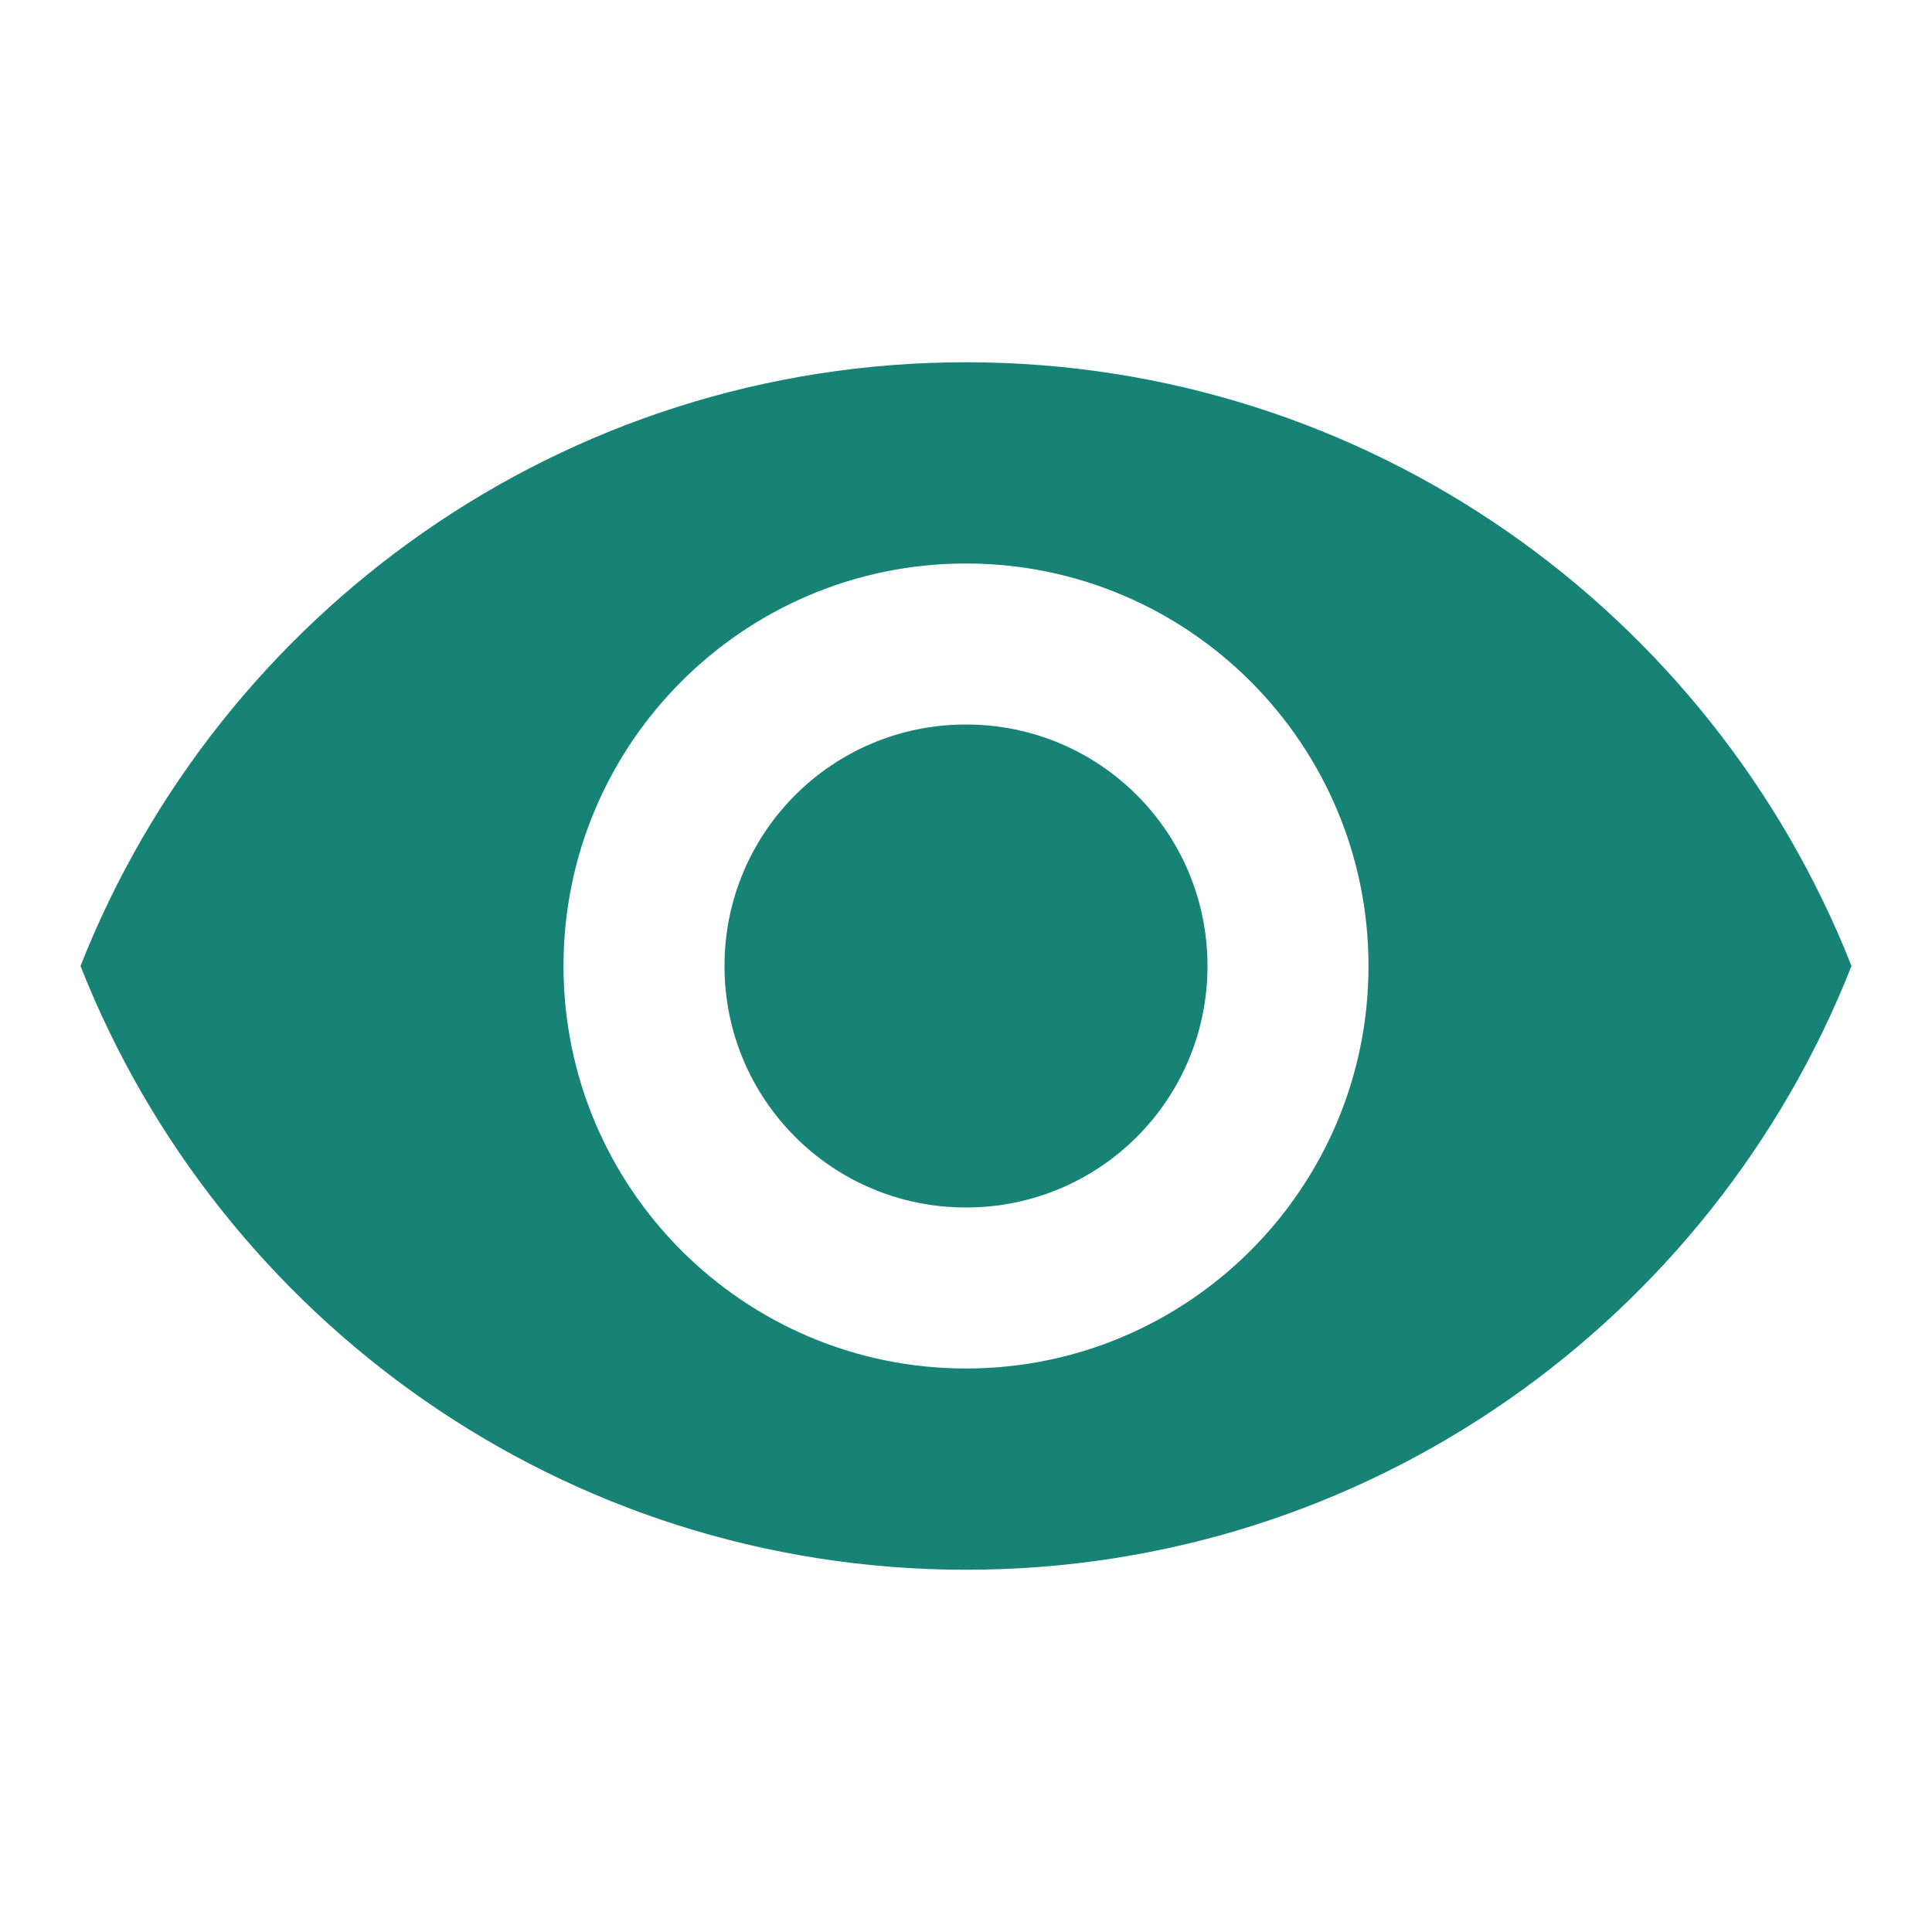
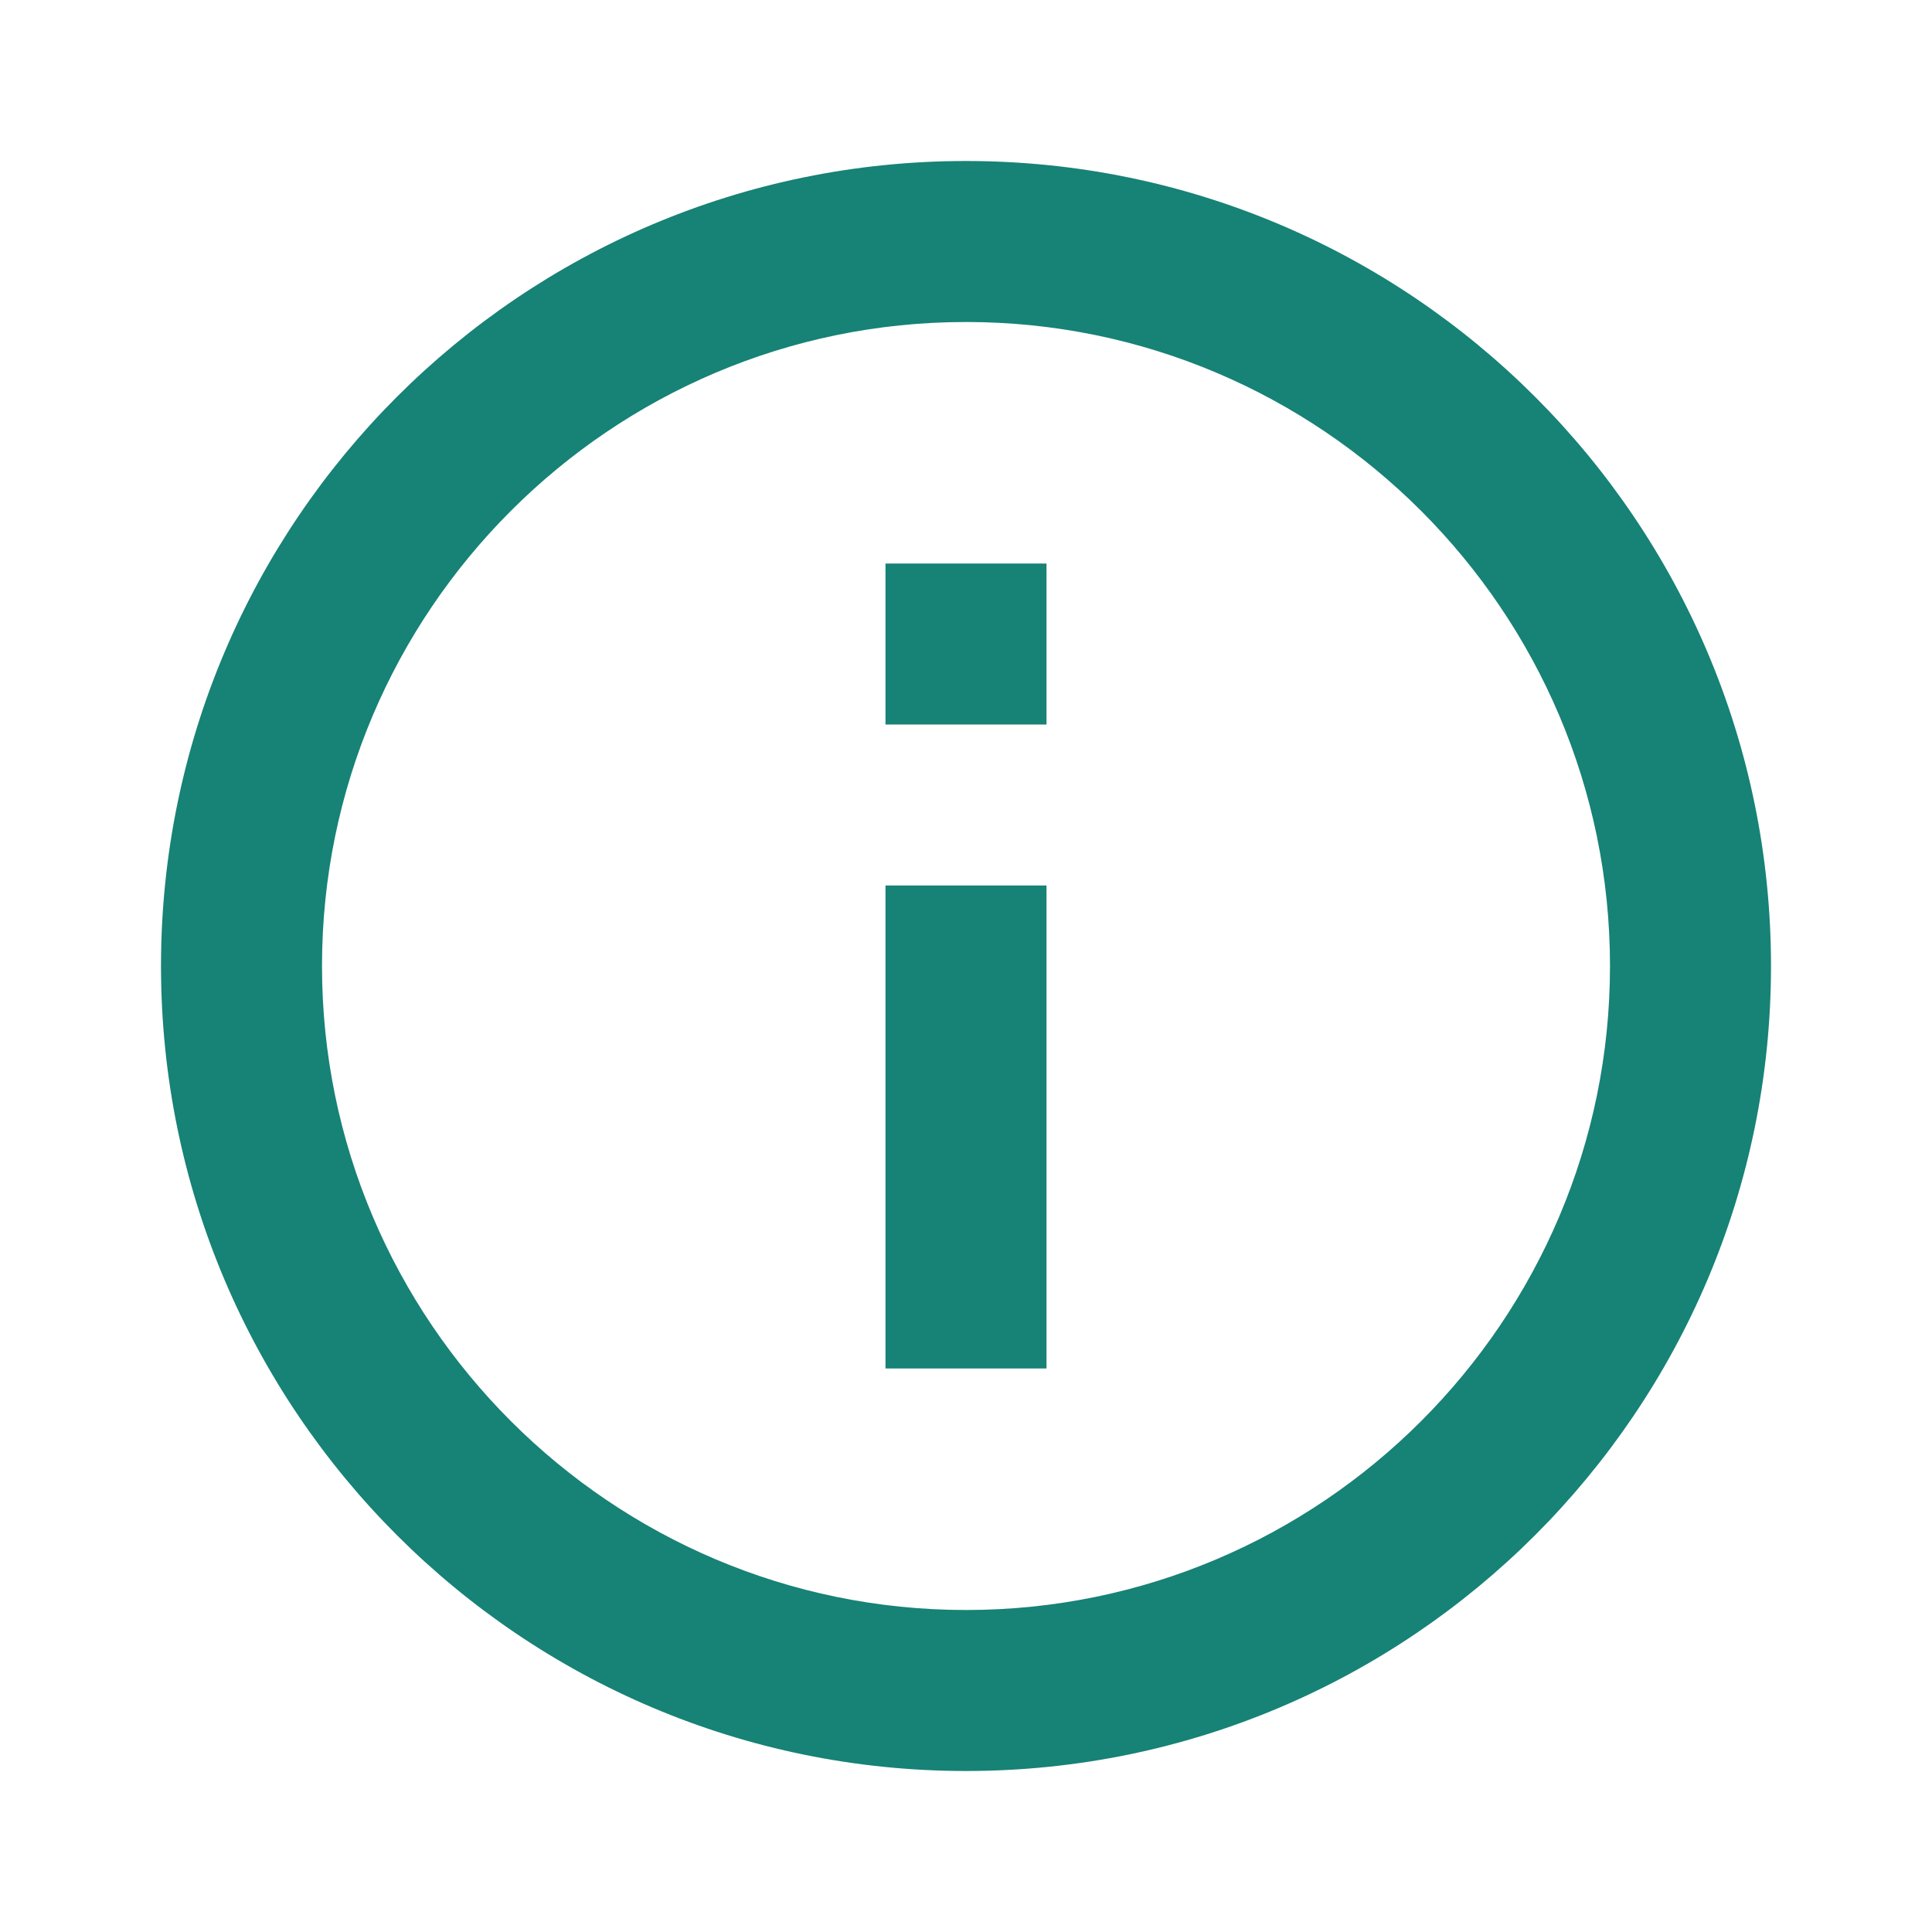
- <svg xmlns="http://www.w3.org/2000/svg" height="24" viewBox="0 0 24 24" width="24" fill="#178276">
-   <path d="M0 0h24v24H0z" fill="none" />
-   <path d="M12 4.5C7 4.5 2.73 7.61 1 12c1.73 4.39 6 7.5 11 7.5s9.27-3.11 11-7.5c-1.73-4.39-6-7.5-11-7.5zM12 17c-2.76 0-5-2.24-5-5s2.24-5 5-5 5 2.24 5 5-2.24 5-5 5zm0-8c-1.66 0-3 1.34-3 3s1.34 3 3 3 3-1.34 3-3-1.34-3-3-3z" />
+ <svg xmlns="http://www.w3.org/2000/svg" height="24px" viewBox="0 0 24 24" width="24px" fill="#178276">
+   <path d="M0 0h24v24H0V0z" fill="none" />
+   <path d="M11 7h2v2h-2zm0 4h2v6h-2zm1-9C6.48 2 2 6.48 2 12s4.48 10 10 10 10-4.48 10-10S17.52 2 12 2zm0 18c-4.41 0-8-3.59-8-8s3.59-8 8-8 8 3.59 8 8-3.59 8-8 8z" />
</svg>
